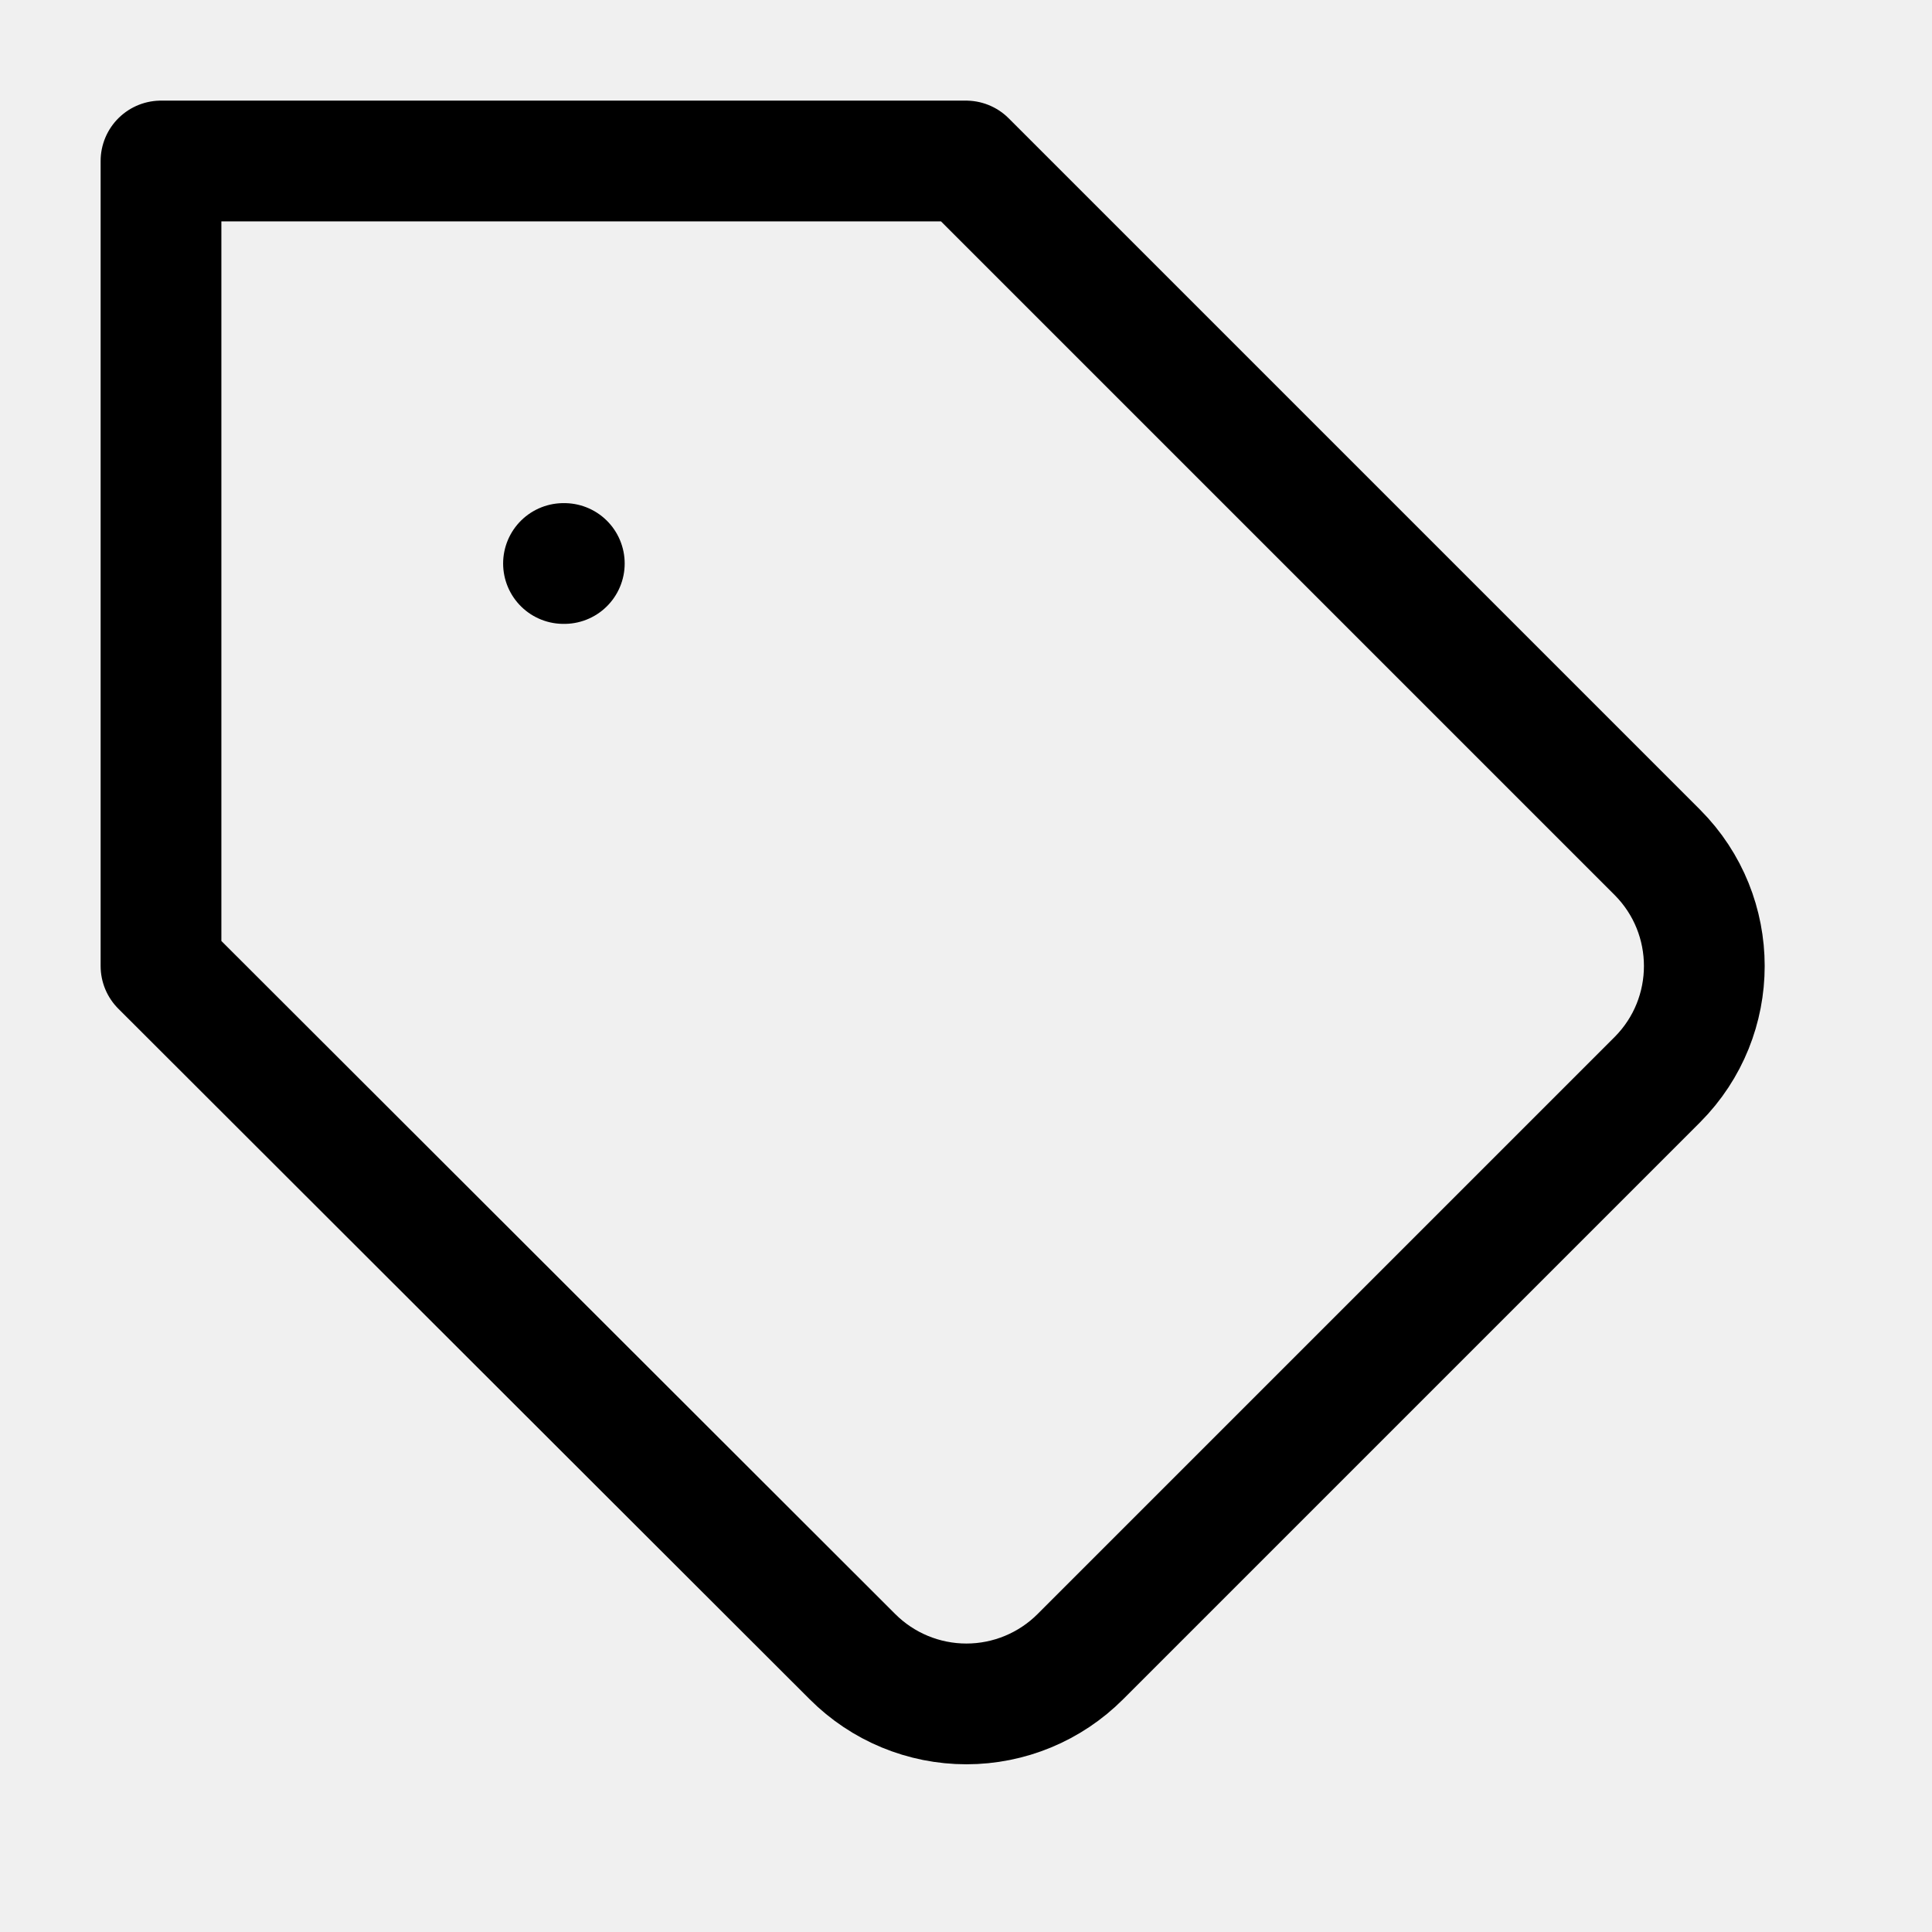
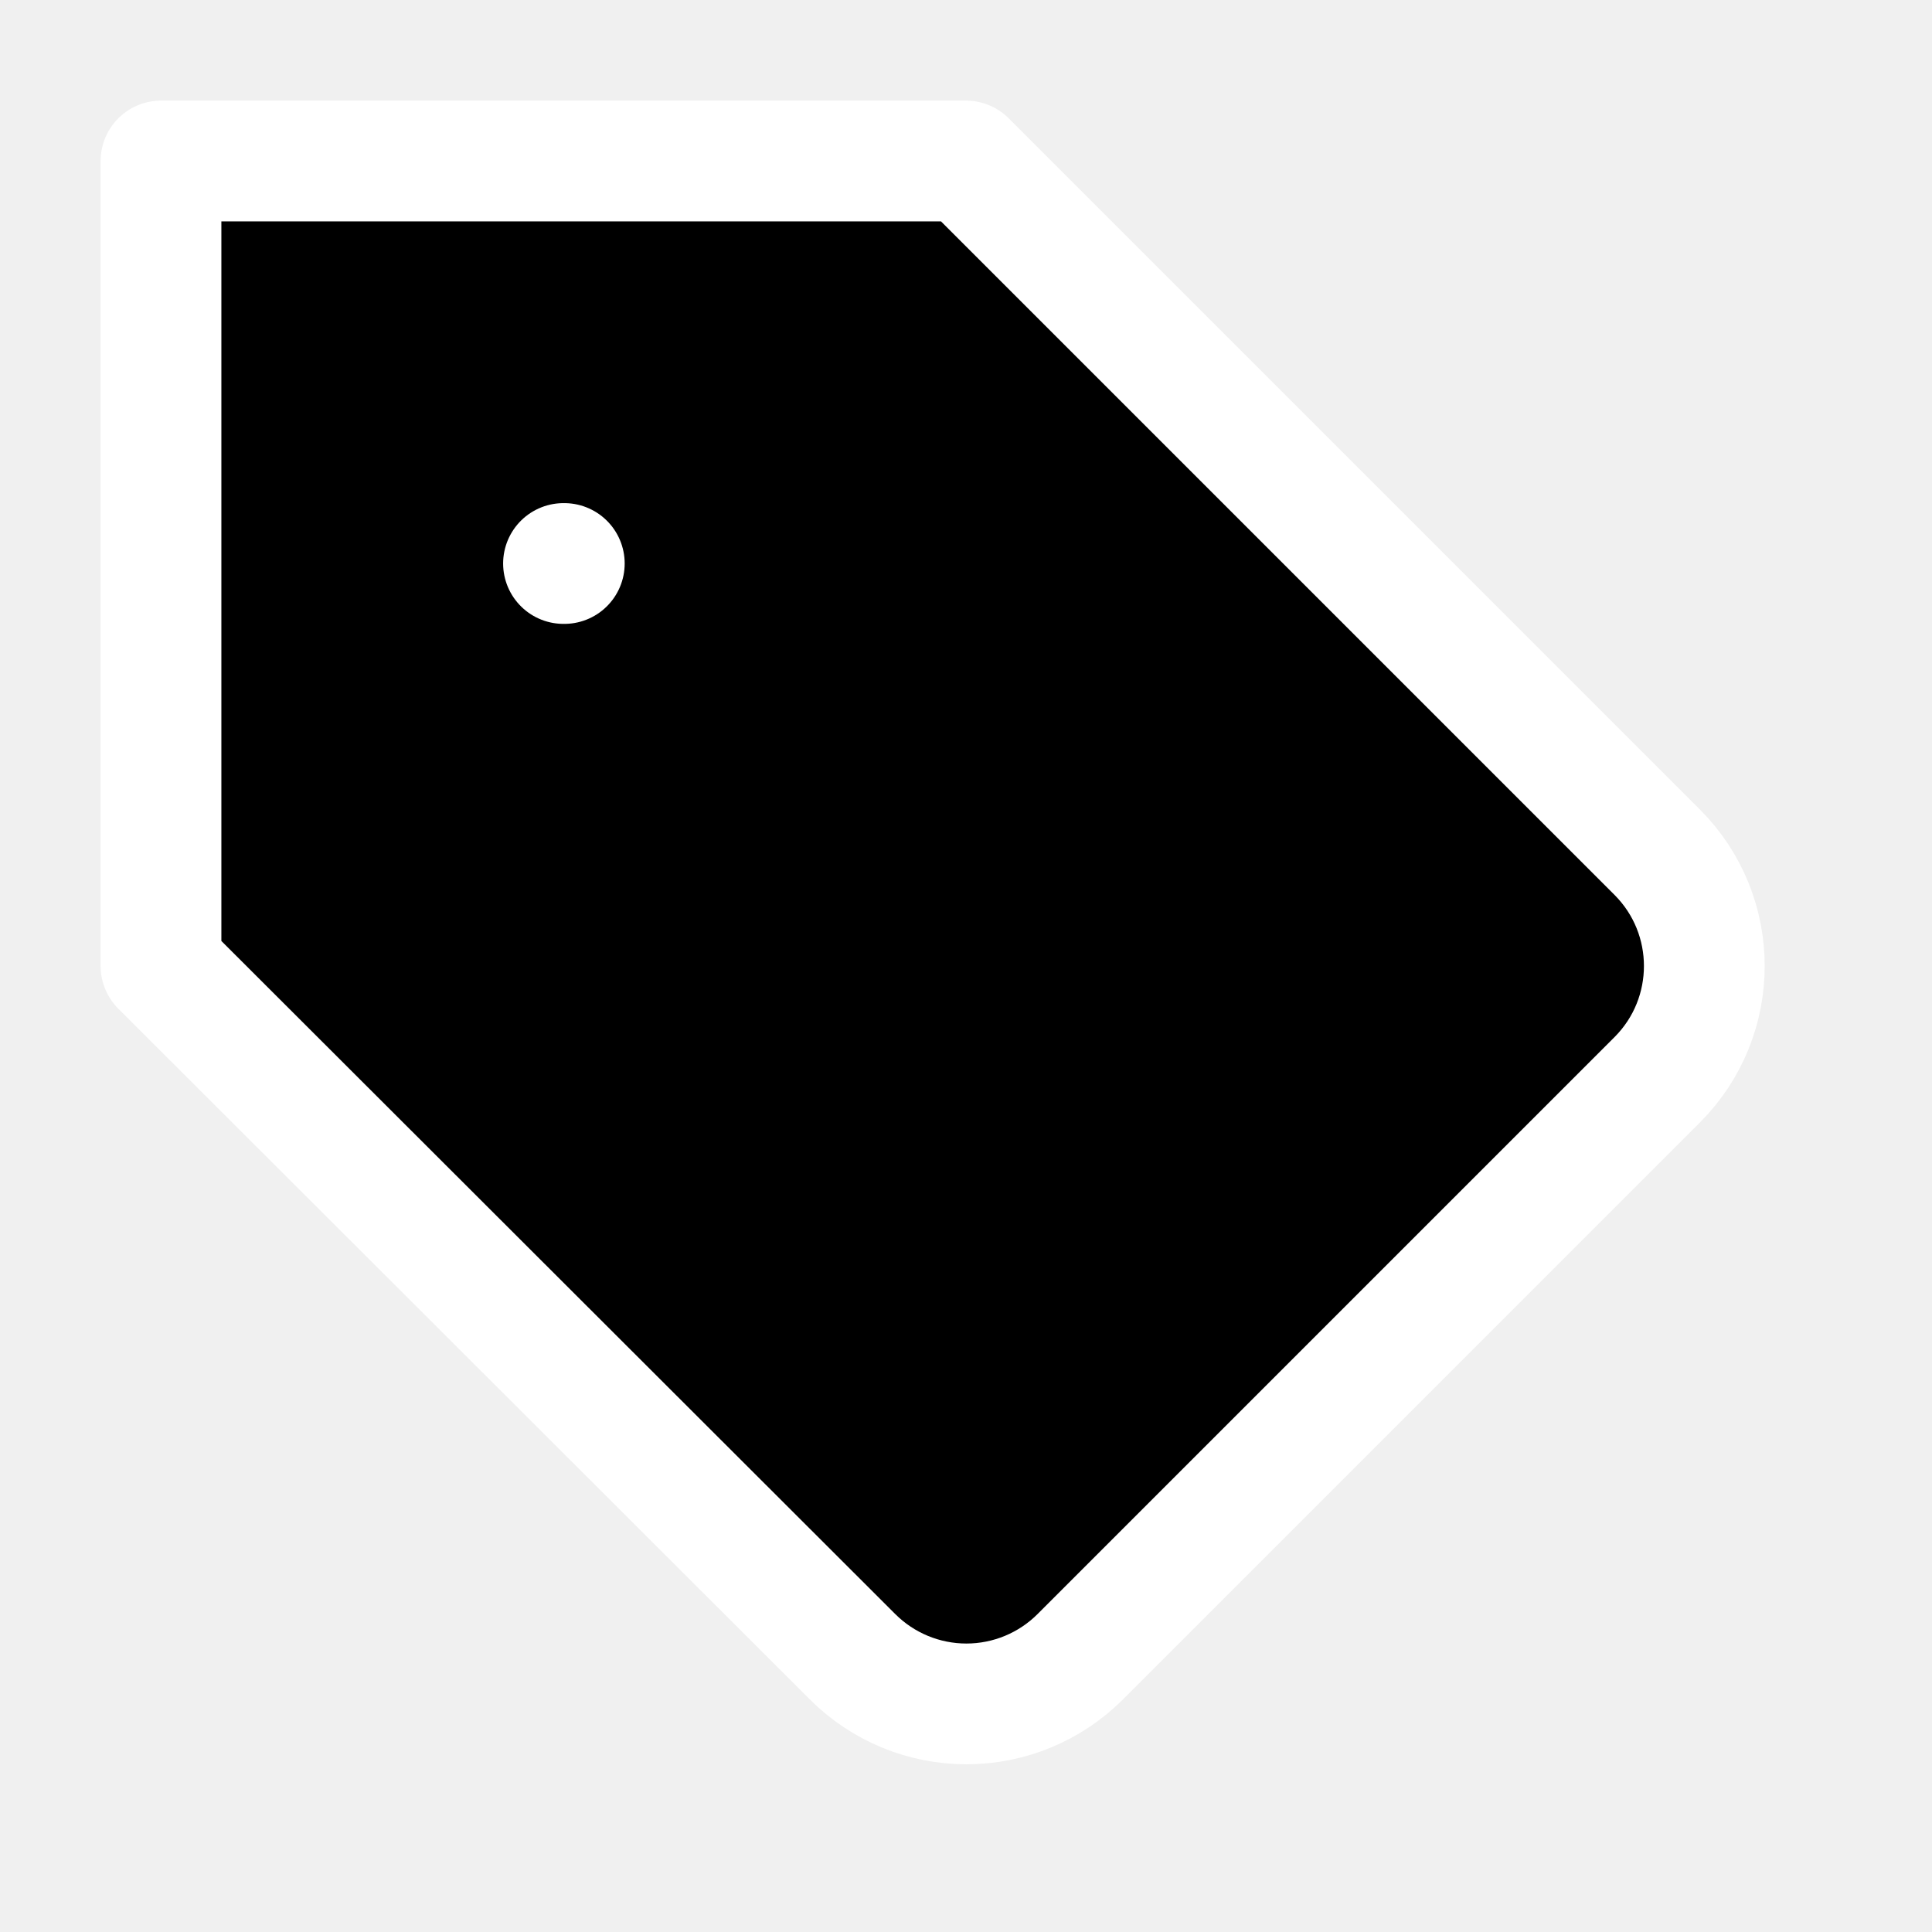
- <svg xmlns="http://www.w3.org/2000/svg" fill="none" height="18" stroke="#000" stroke-linecap="round" stroke-linejoin="round" stroke-width="1.5" viewBox="0 0 24 24" width="18">
+ <svg xmlns="http://www.w3.org/2000/svg" fill="#000" height="18" stroke="#fff" stroke-linecap="round" stroke-linejoin="round" stroke-width="1.5" viewBox="0 0 24 24" width="18">
  <path d="m20.59 13.41-7.17 7.17a2 2 0 0 1 -2.83 0l-8.59-8.58v-10h10l8.59 8.59a2 2 0 0 1 0 2.82z" />
  <path d="m7 7h.01" />
</svg>
